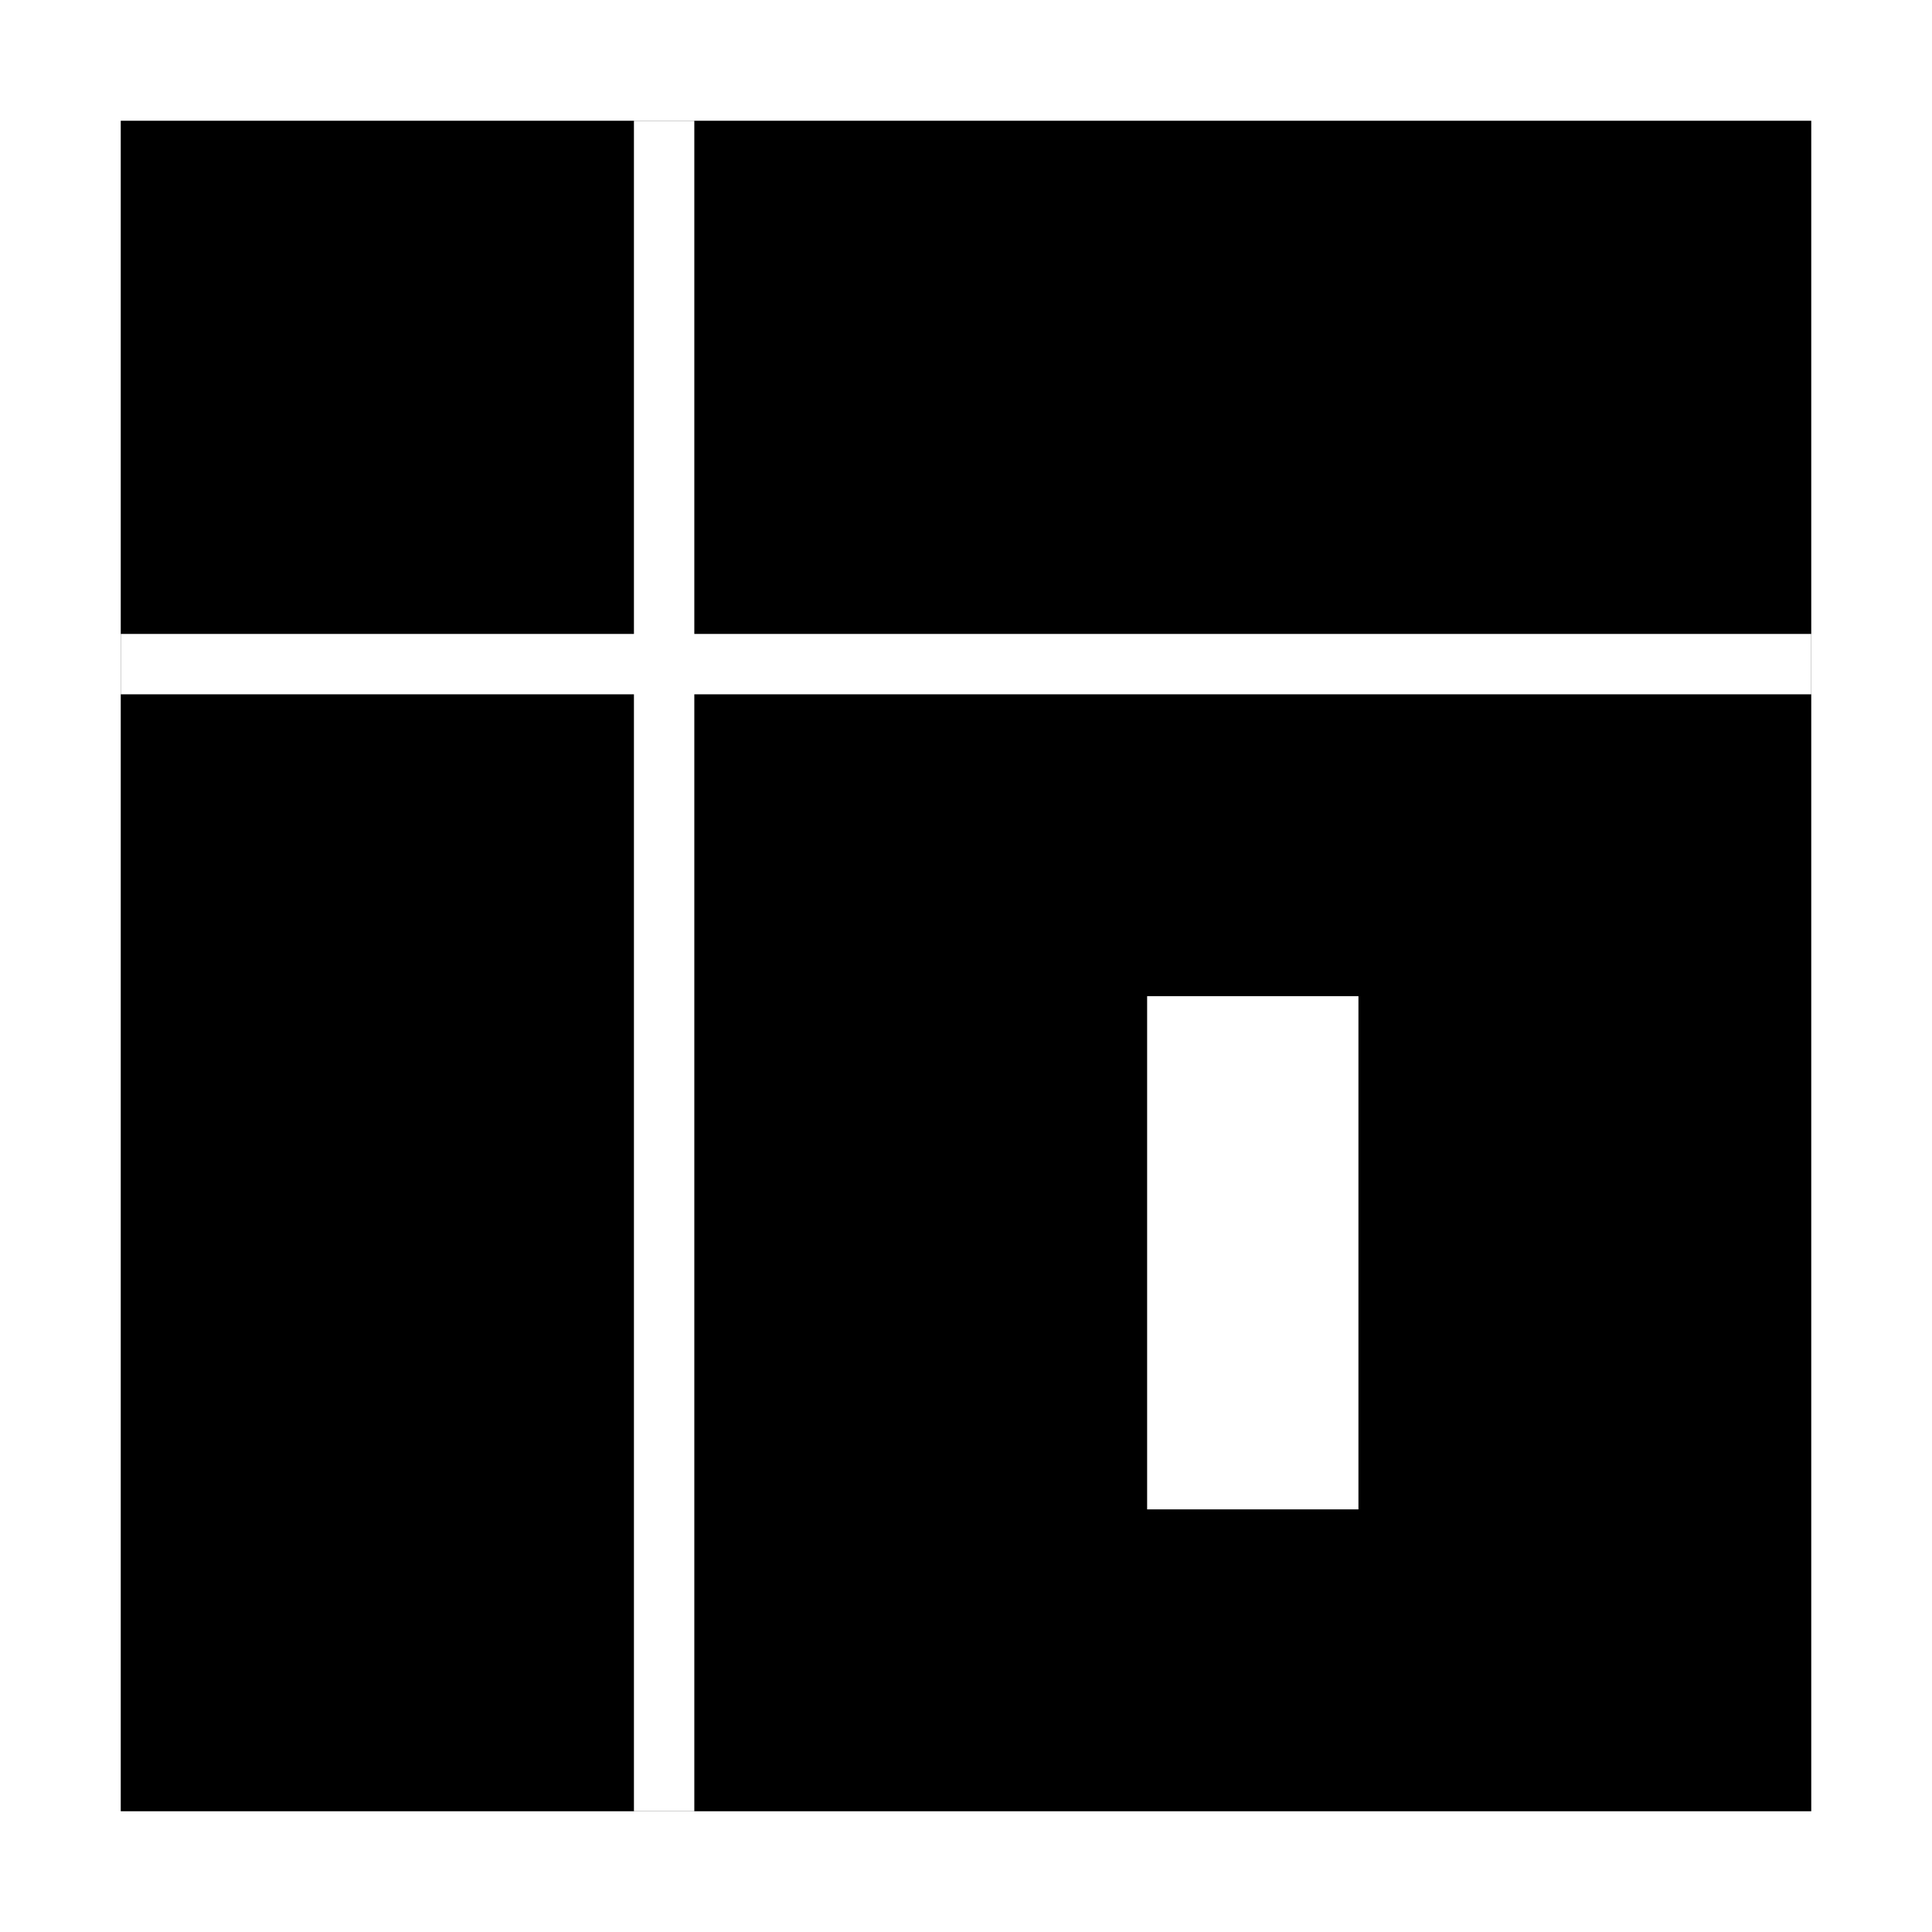
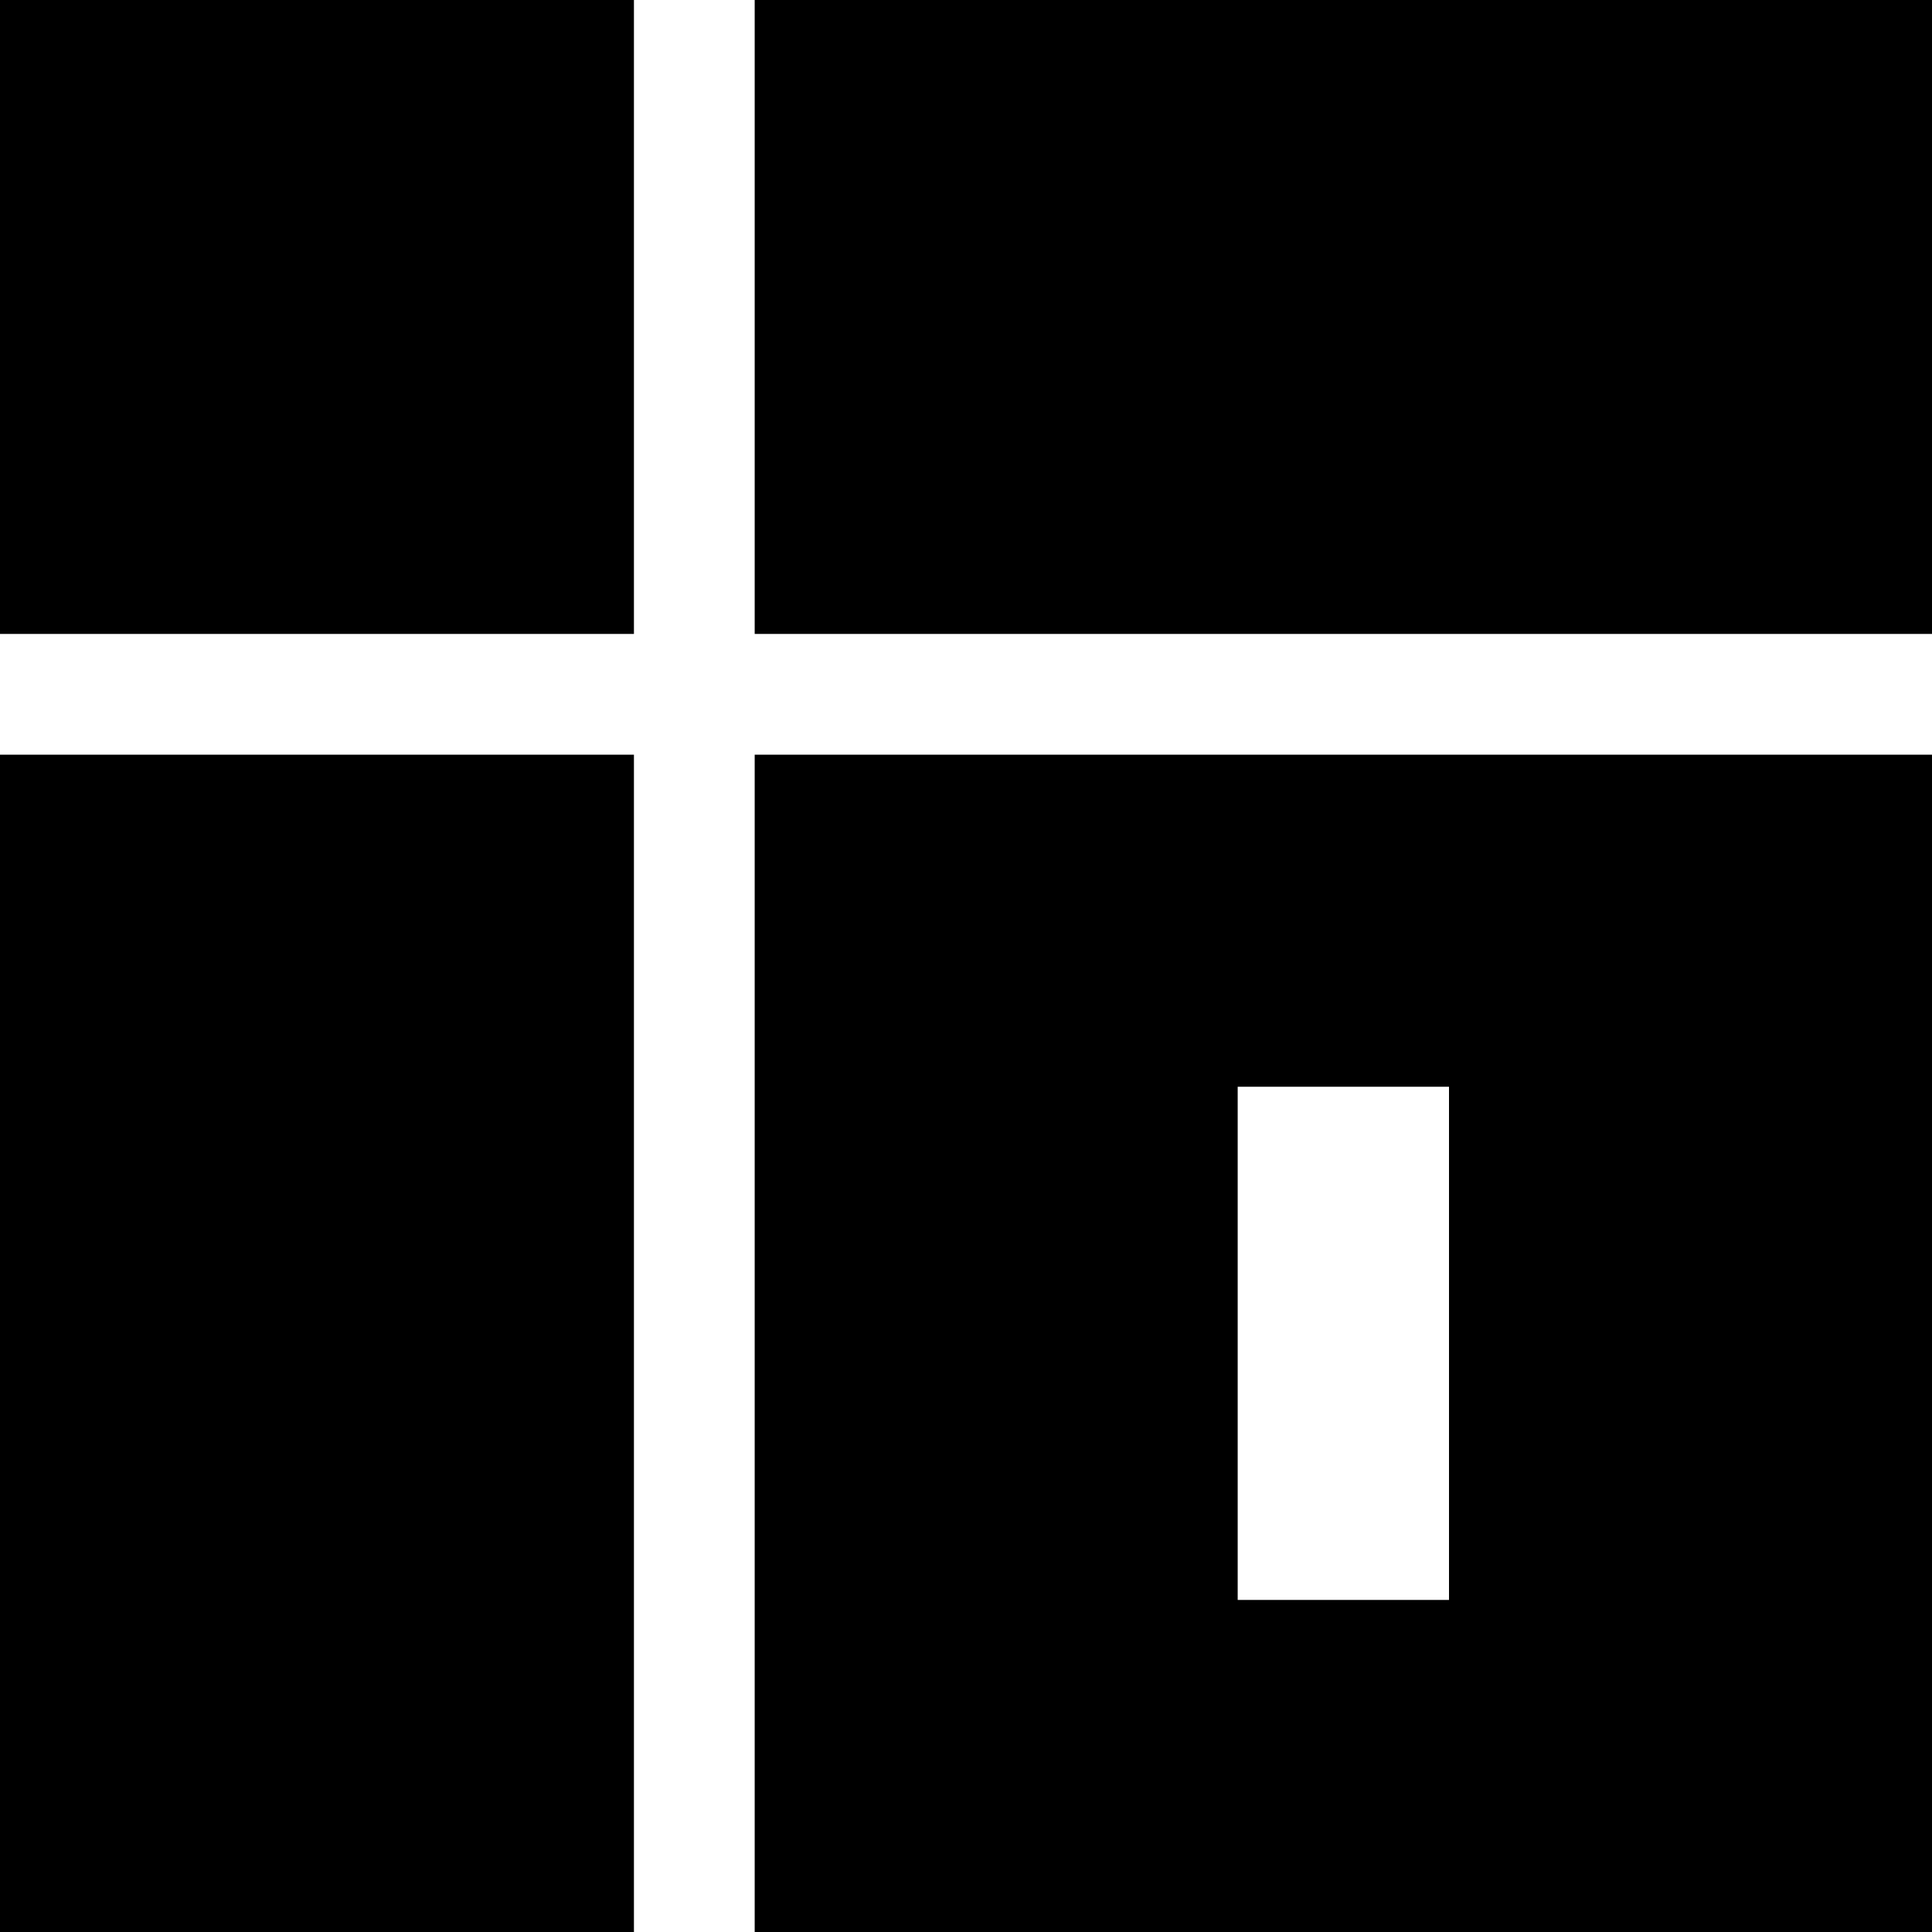
<svg xmlns="http://www.w3.org/2000/svg" viewBox="0 0 64 64">
-   <rect width="64" height="64" fill="white" />
-   <rect x="4" y="4" width="56" height="56" fill="black" />
-   <rect x="21" y="4" width="2" height="56" fill="white" />
-   <rect x="4" y="21" width="56" height="2" fill="white" />
-   <rect x="38" y="33" width="7" height="17" fill="white" />
+   <rect width="64" height="64" fill="black" />
+   <rect x="21" y="0" width="4" height="64" fill="white" />
+   <rect x="0" y="21" width="64" height="4" fill="white" />
+   <rect x="41" y="36" width="7" height="17" fill="white" />
</svg>
